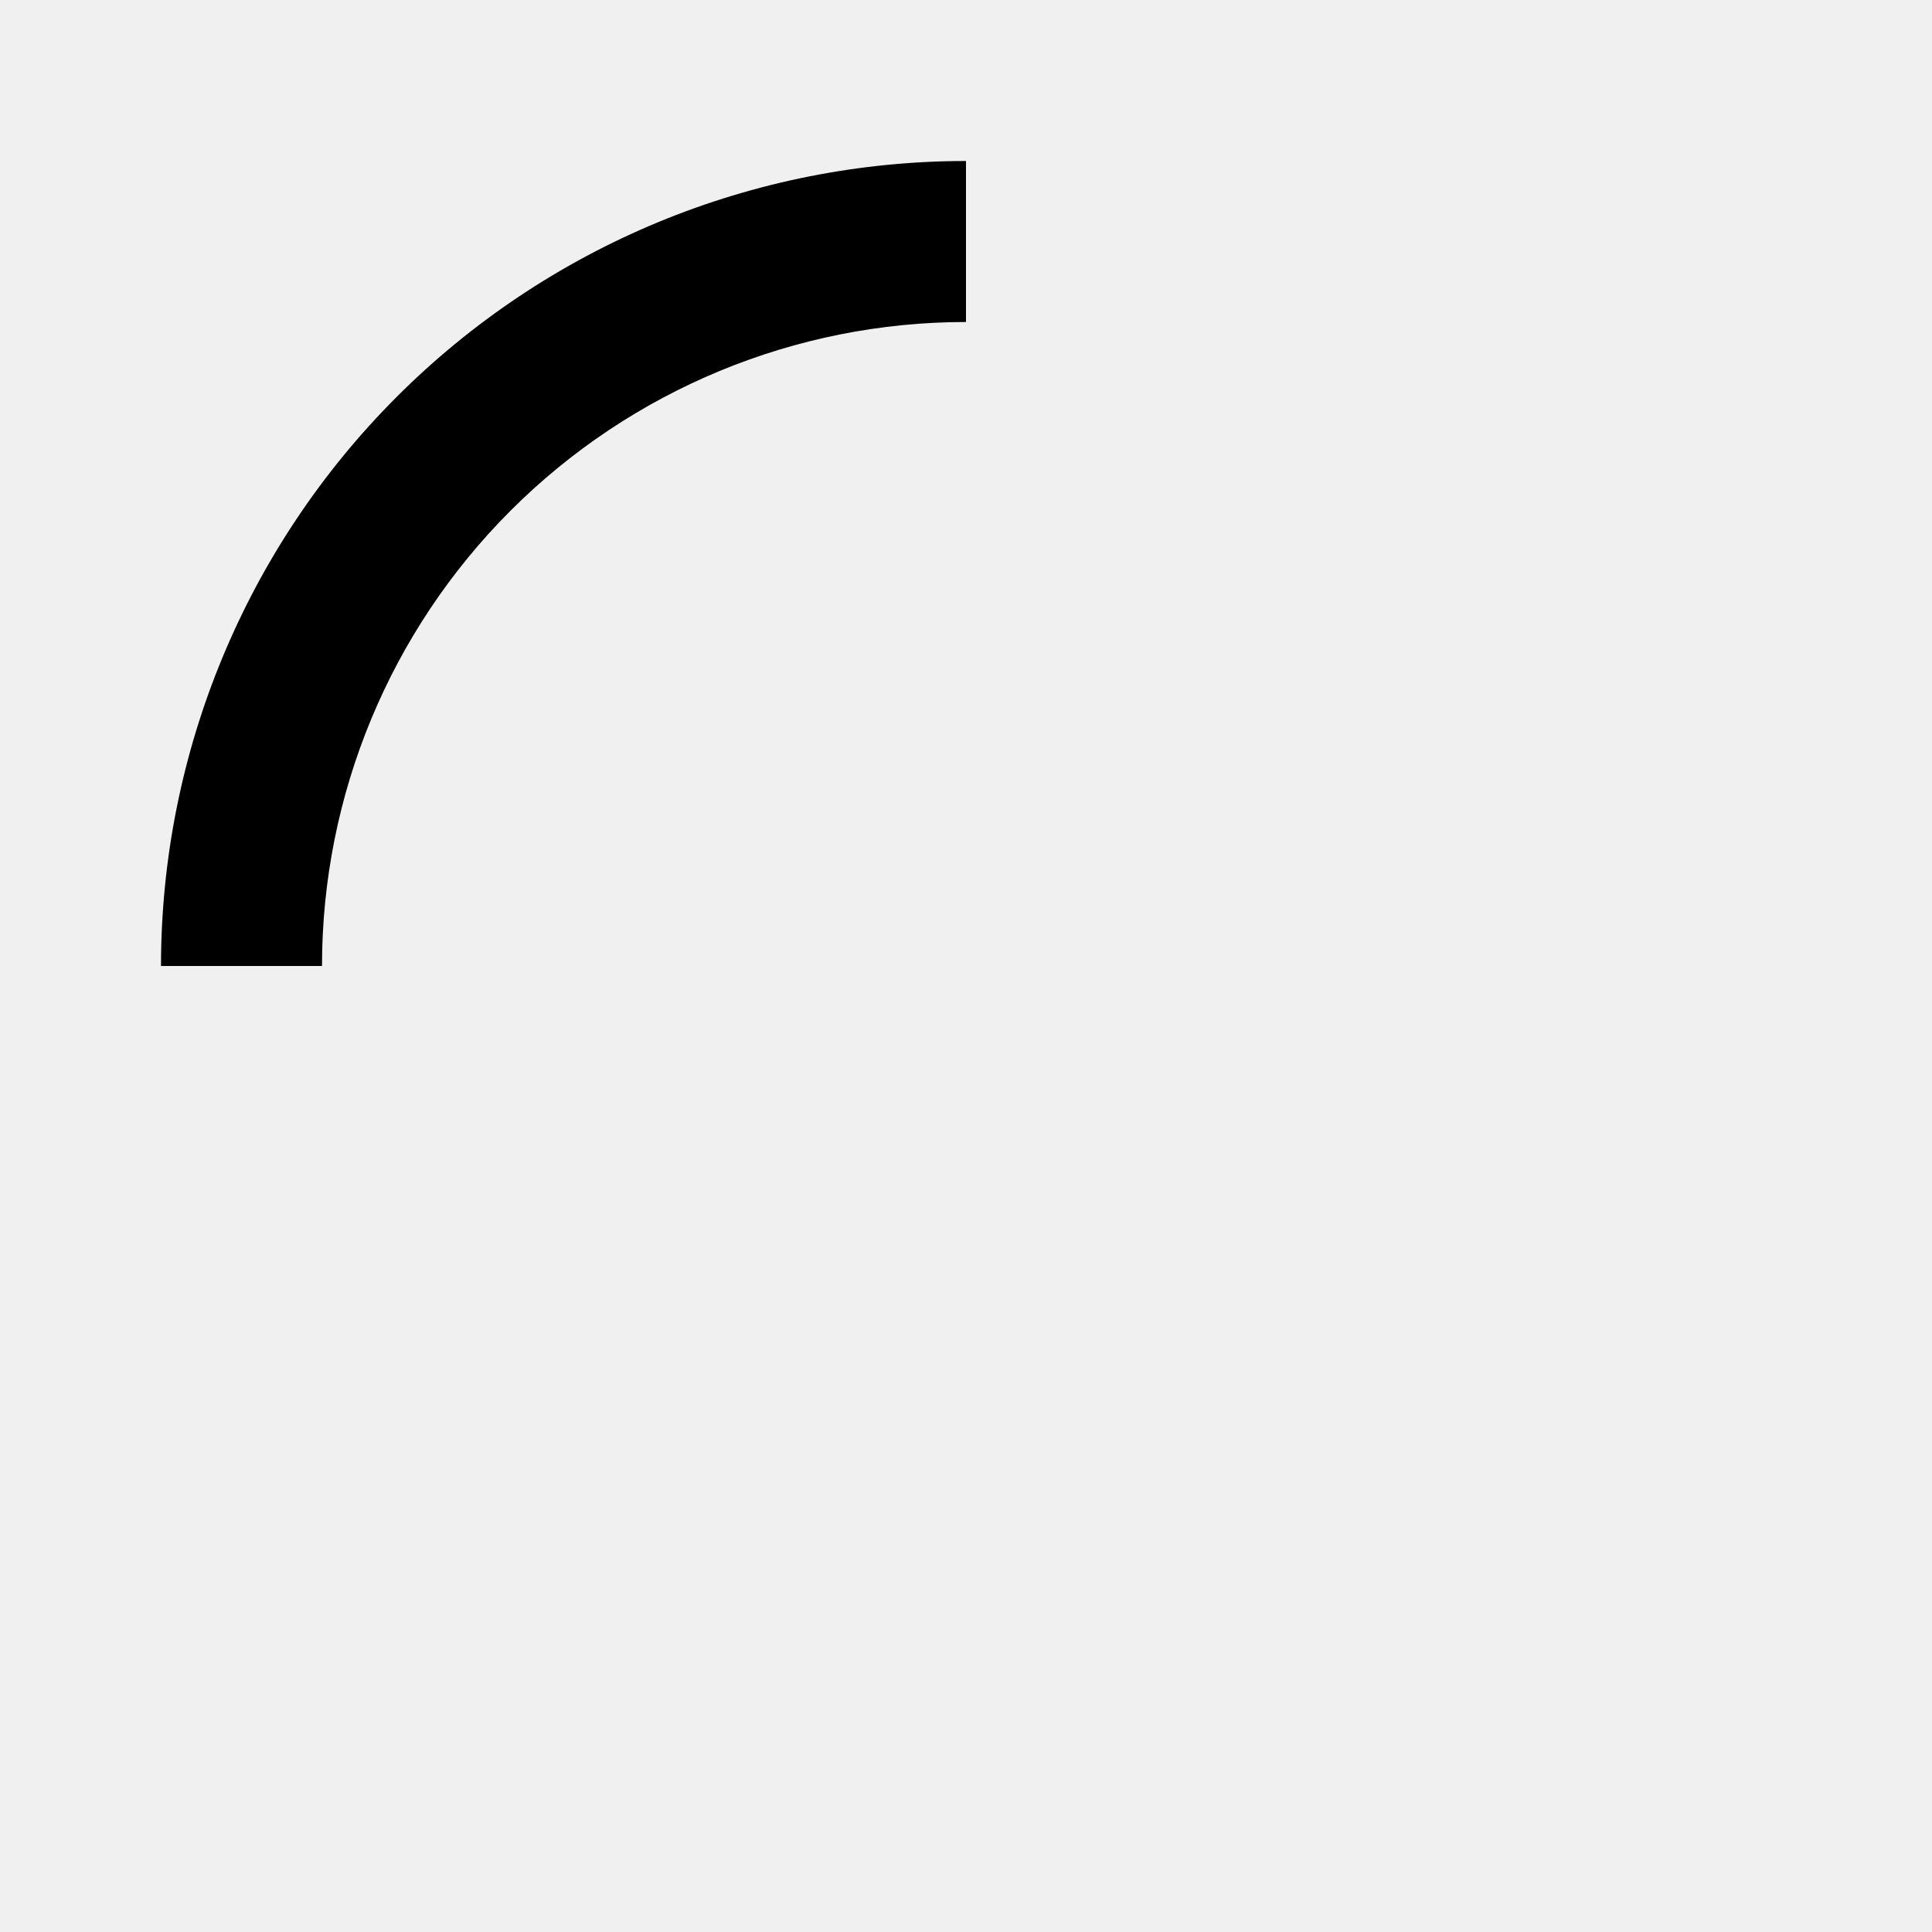
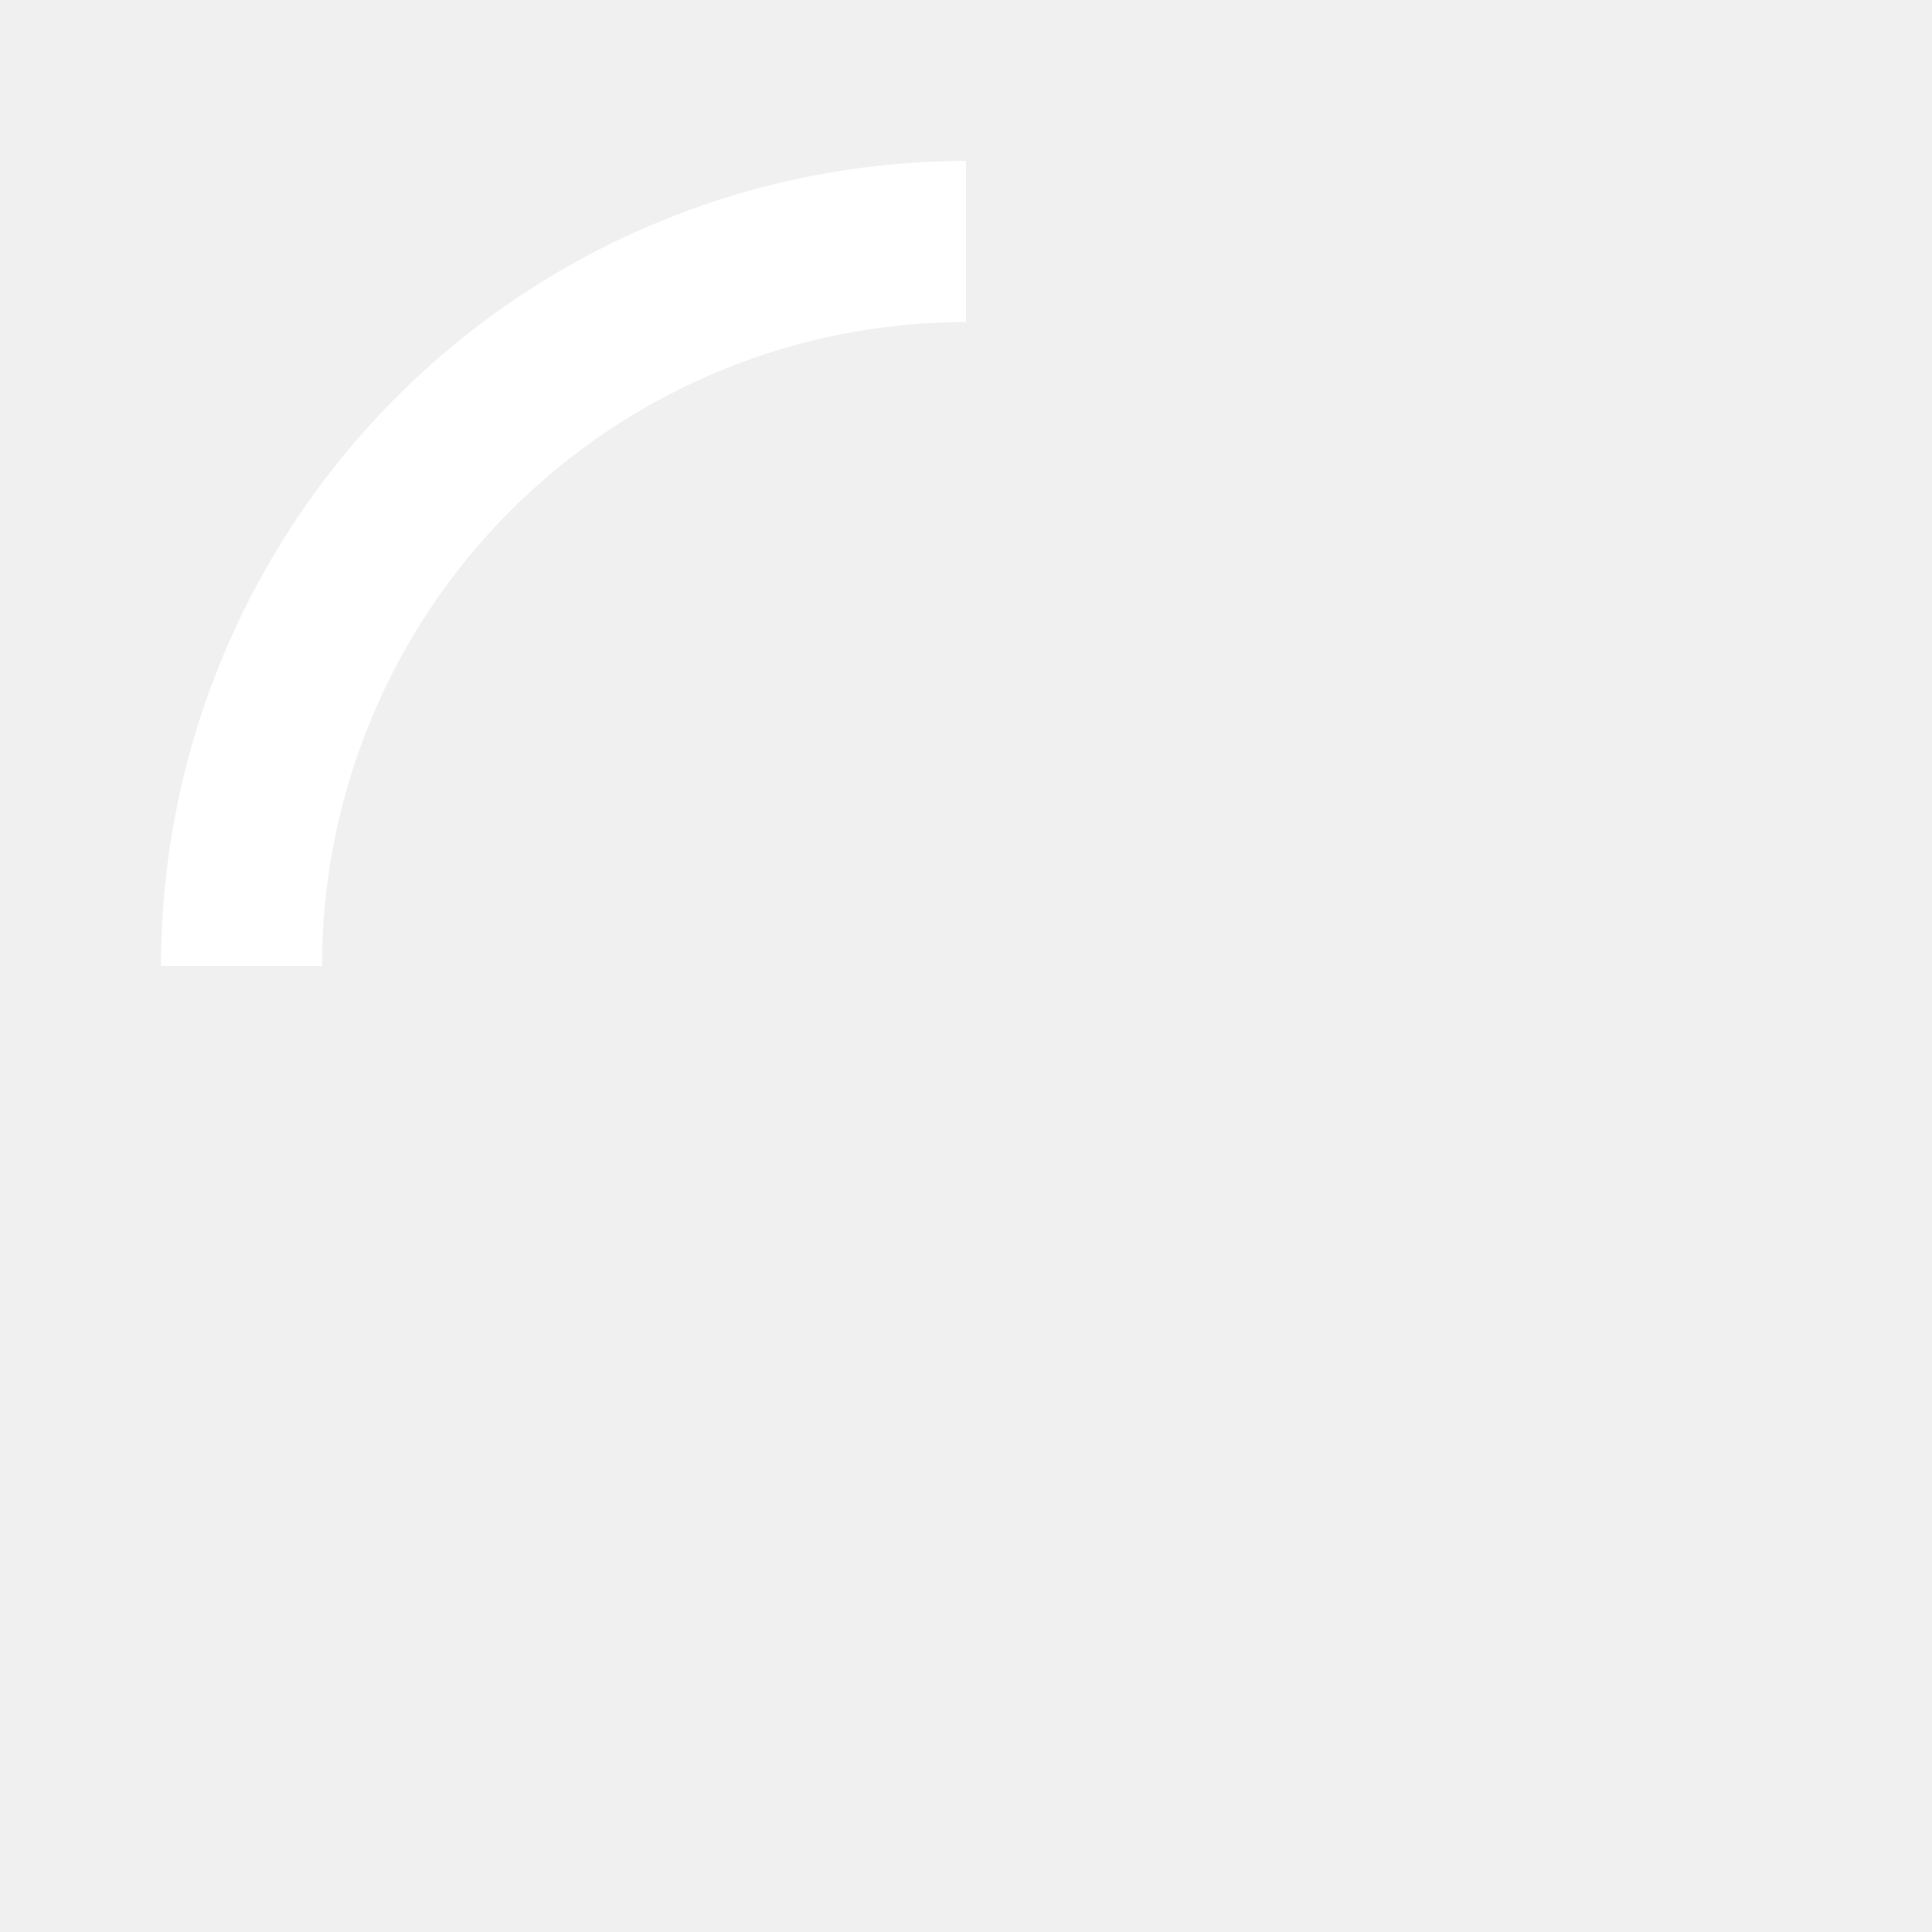
<svg xmlns="http://www.w3.org/2000/svg" width="24" height="24" viewBox="0 0 24 24" fill="none">
-   <path d="M12 4V2C10.687 2 9.386 2.259 8.173 2.761C6.96 3.264 5.858 4 4.929 4.929C3.054 6.804 2 9.348 2 12H4C4 9.878 4.843 7.843 6.343 6.343C7.843 4.843 9.878 4 12 4Z" fill="black" />
+   <path d="M12 4V2C10.687 2 9.386 2.259 8.173 2.761C6.96 3.264 5.858 4 4.929 4.929C3.054 6.804 2 9.348 2 12H4C4 9.878 4.843 7.843 6.343 6.343C7.843 4.843 9.878 4 12 4Z" fill="#fff" />
</svg>
